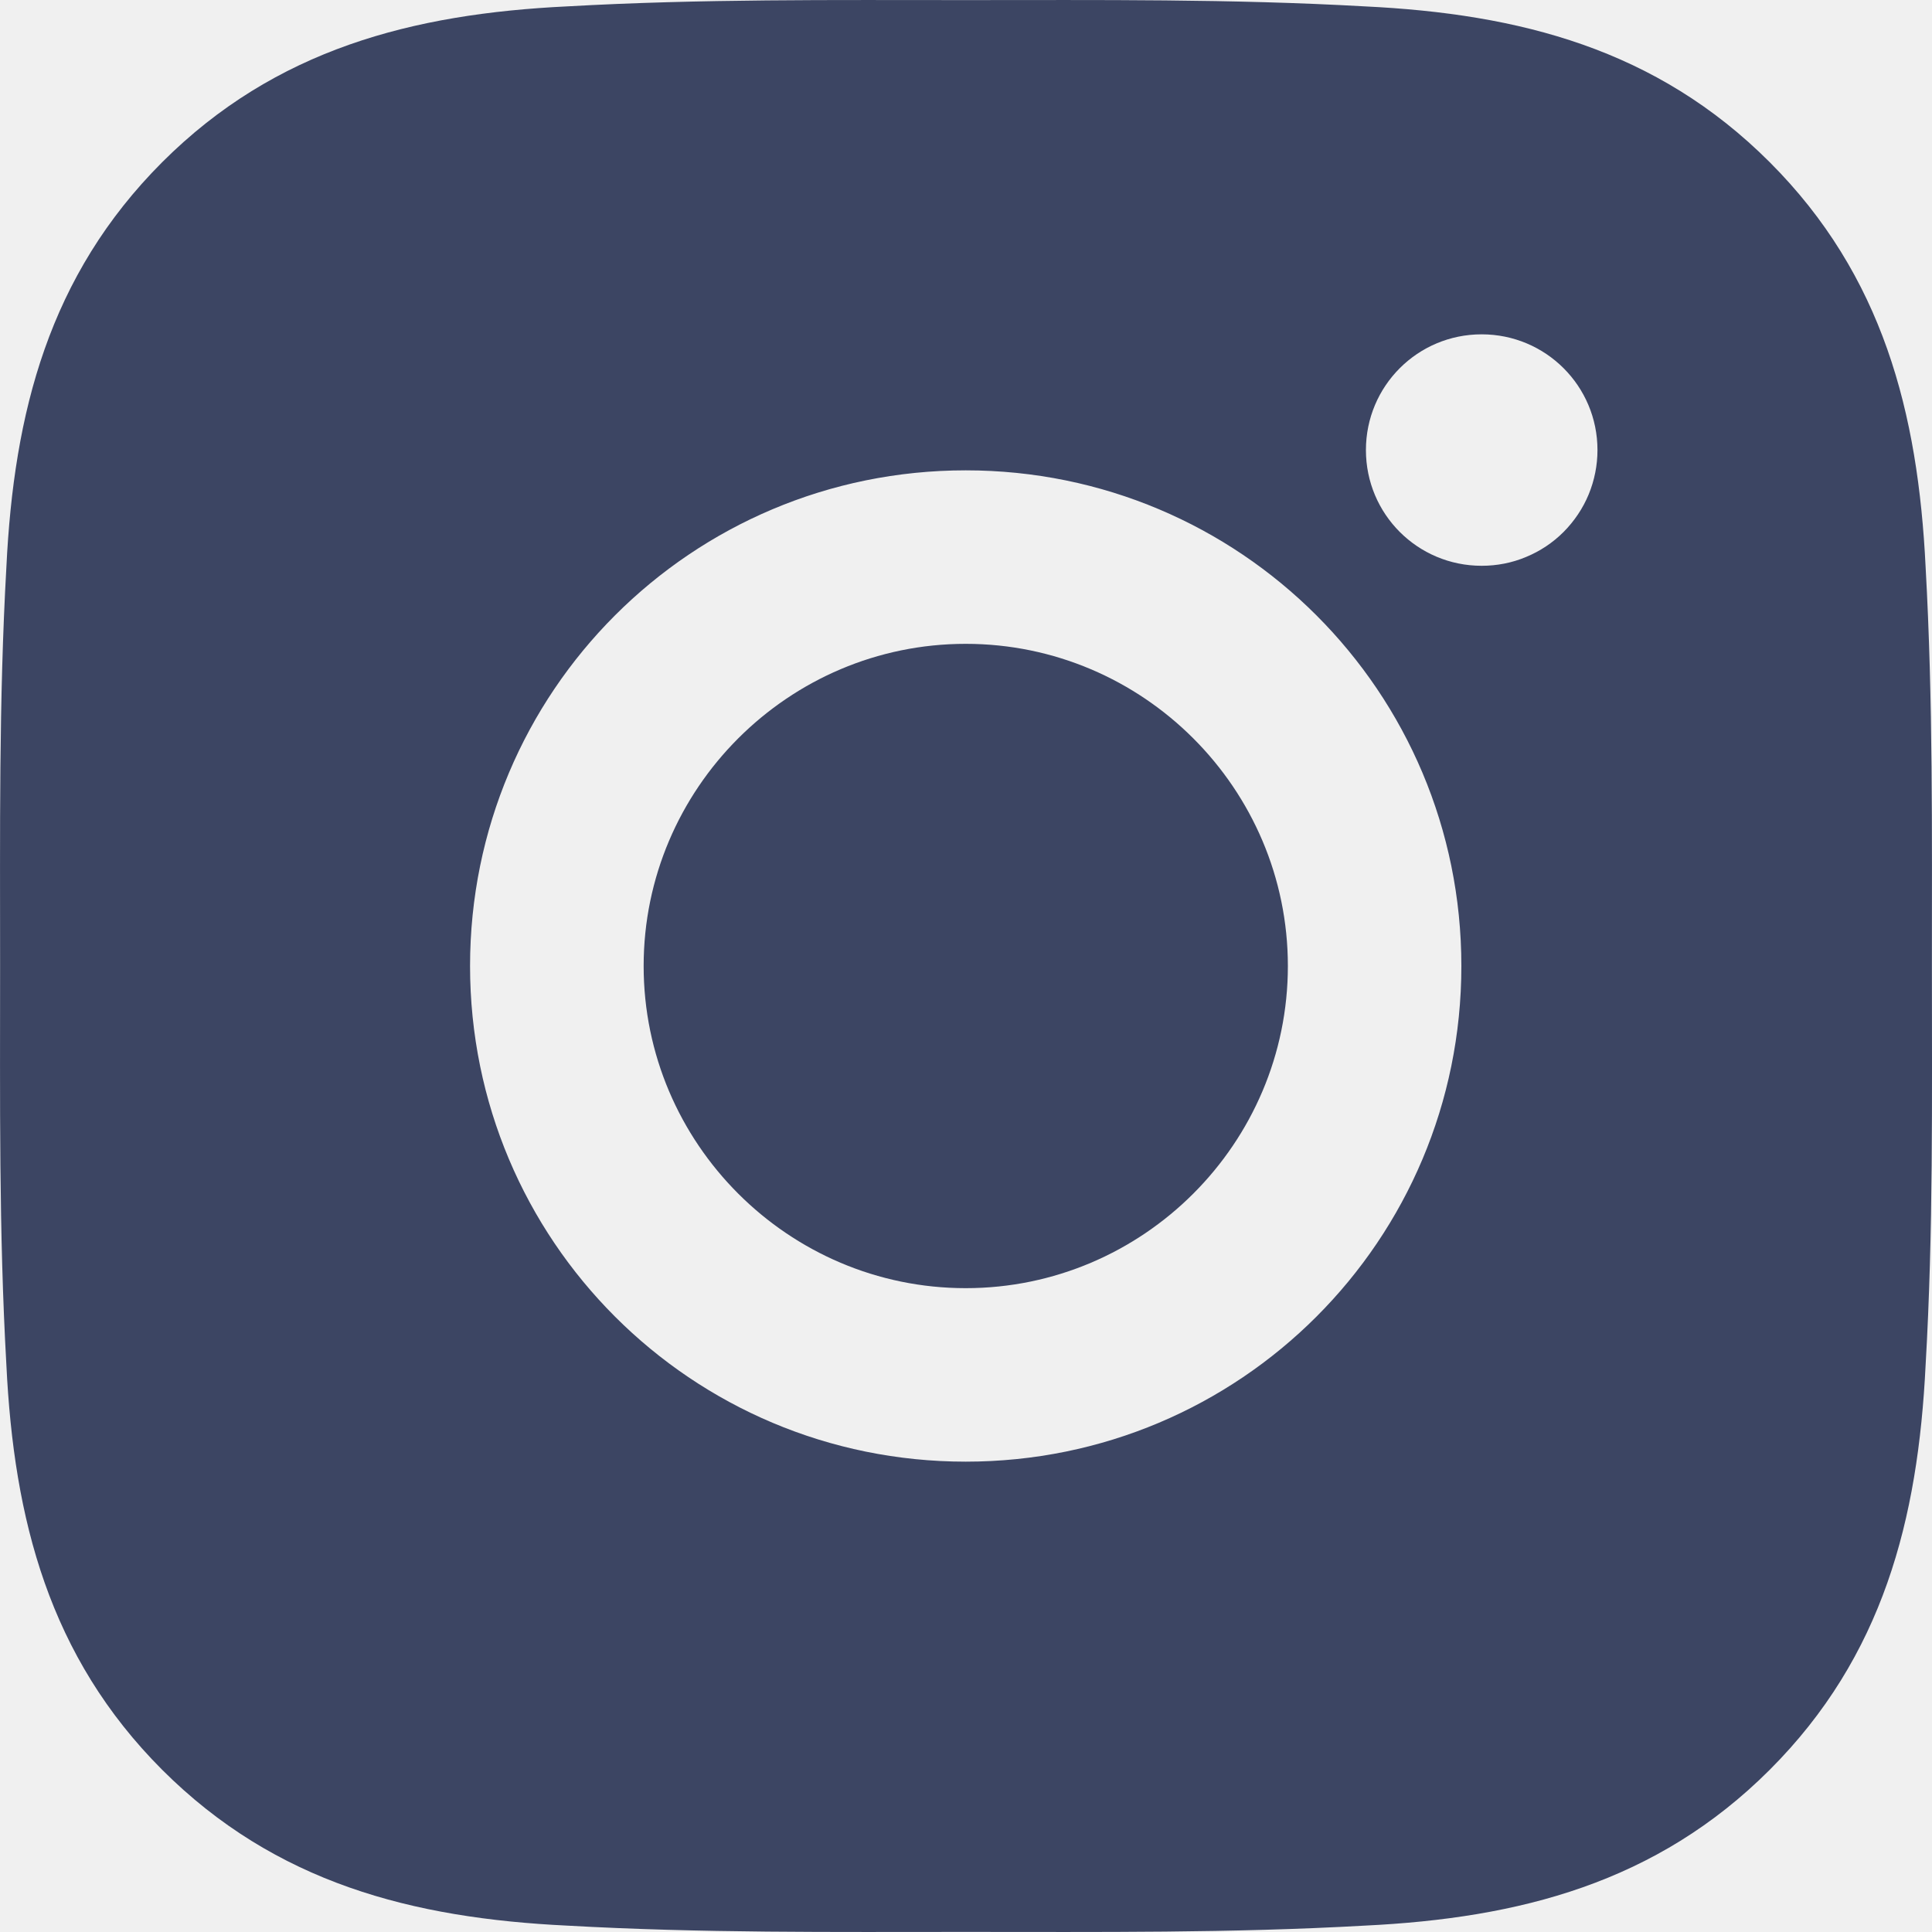
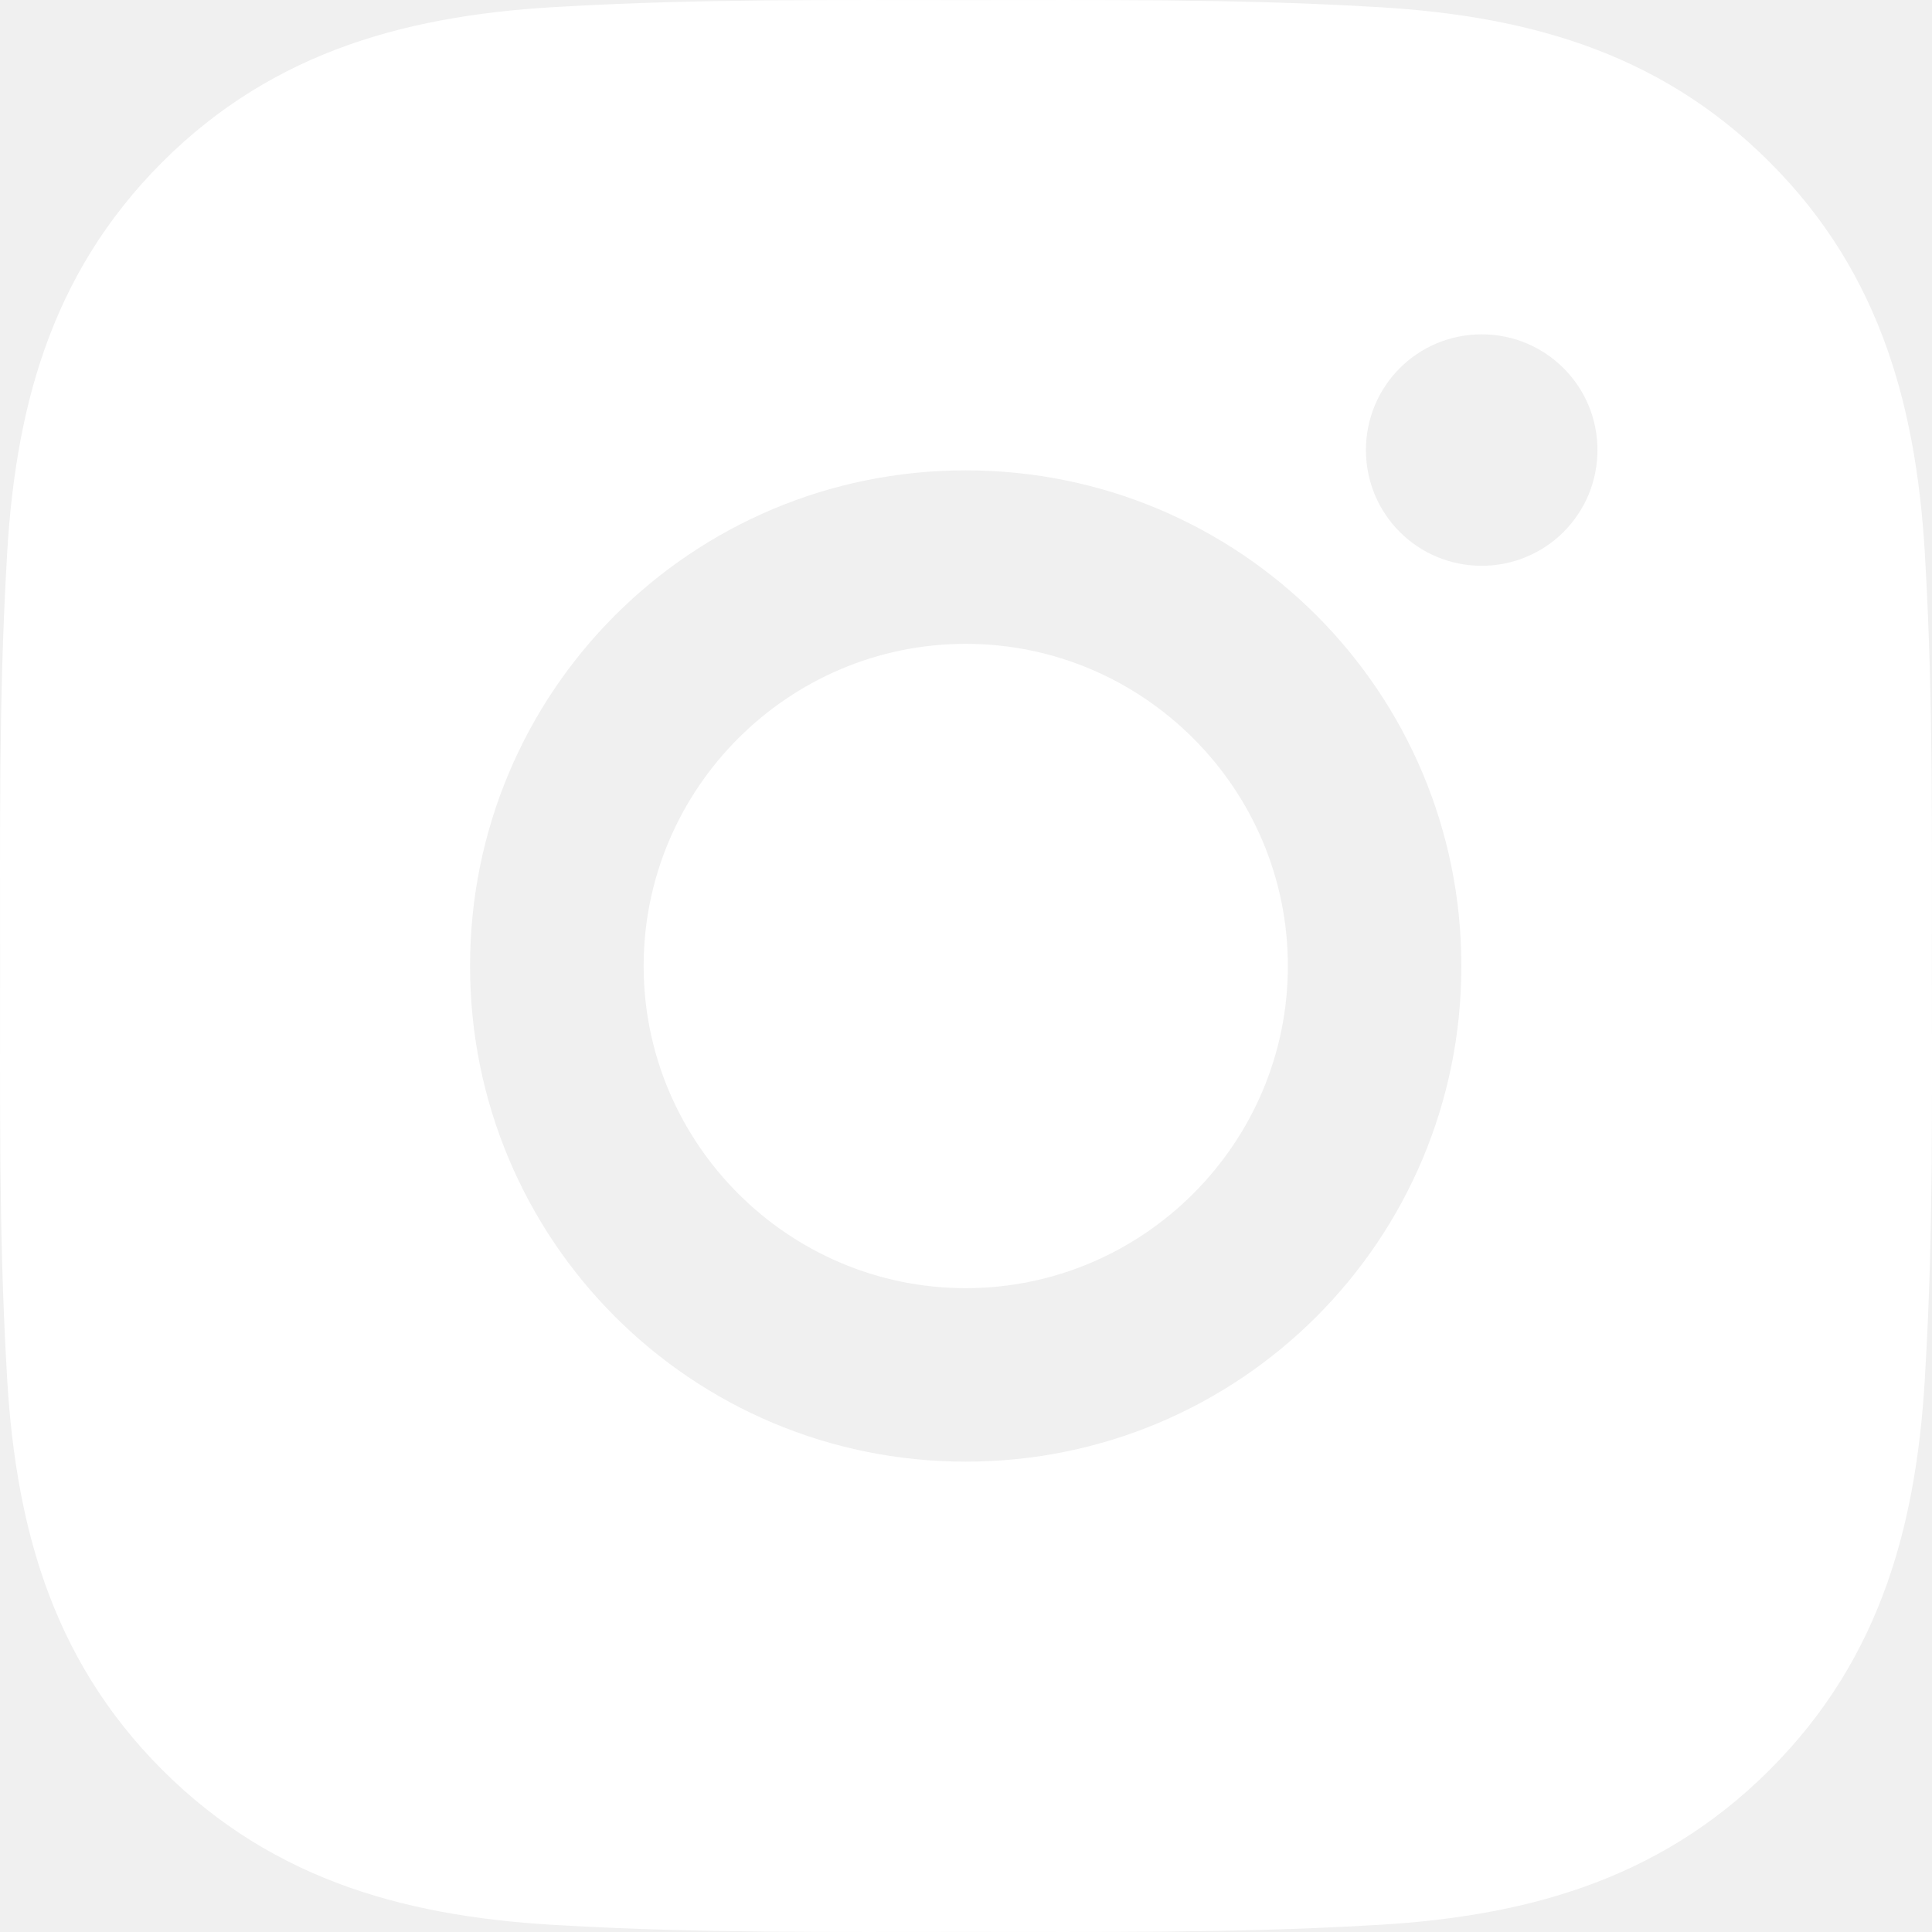
<svg xmlns="http://www.w3.org/2000/svg" width="20" height="20" viewBox="0 0 20 20" fill="none">
-   <path d="M9.997 6.665C8.161 6.665 6.663 8.164 6.663 10C6.663 11.836 8.161 13.335 9.997 13.335C11.834 13.335 13.332 11.836 13.332 10C13.332 8.164 11.834 6.665 9.997 6.665ZM19.999 10C19.999 8.619 20.011 7.251 19.934 5.872C19.856 4.271 19.491 2.85 18.32 1.679C17.147 0.506 15.729 0.143 14.127 0.066C12.747 -0.012 11.378 0.001 10 0.001C8.619 0.001 7.251 -0.012 5.872 0.066C4.271 0.143 2.85 0.509 1.679 1.679C0.506 2.853 0.143 4.271 0.066 5.872C-0.012 7.253 0.001 8.622 0.001 10C0.001 11.378 -0.012 12.749 0.066 14.128C0.143 15.729 0.509 17.15 1.679 18.321C2.853 19.494 4.271 19.857 5.872 19.934C7.253 20.012 8.621 19.999 10 19.999C11.381 19.999 12.749 20.012 14.127 19.934C15.729 19.857 17.149 19.491 18.32 18.321C19.494 17.147 19.856 15.729 19.934 14.128C20.014 12.749 19.999 11.381 19.999 10ZM9.997 15.131C7.158 15.131 4.866 12.839 4.866 10C4.866 7.161 7.158 4.869 9.997 4.869C12.837 4.869 15.128 7.161 15.128 10C15.128 12.839 12.837 15.131 9.997 15.131ZM15.338 5.857C14.675 5.857 14.14 5.322 14.14 4.659C14.14 3.996 14.675 3.461 15.338 3.461C16.001 3.461 16.537 3.996 16.537 4.659C16.537 4.816 16.506 4.972 16.446 5.118C16.386 5.263 16.297 5.395 16.186 5.507C16.075 5.618 15.943 5.706 15.797 5.766C15.652 5.827 15.496 5.857 15.338 5.857Z" fill="#3C4563" />
+   <path d="M9.997 6.665C8.161 6.665 6.663 8.164 6.663 10C6.663 11.836 8.161 13.335 9.997 13.335C11.834 13.335 13.332 11.836 13.332 10C13.332 8.164 11.834 6.665 9.997 6.665ZM19.999 10C19.999 8.619 20.011 7.251 19.934 5.872C19.856 4.271 19.491 2.85 18.32 1.679C17.147 0.506 15.729 0.143 14.127 0.066C12.747 -0.012 11.378 0.001 10 0.001C8.619 0.001 7.251 -0.012 5.872 0.066C4.271 0.143 2.85 0.509 1.679 1.679C0.506 2.853 0.143 4.271 0.066 5.872C-0.012 7.253 0.001 8.622 0.001 10C0.001 11.378 -0.012 12.749 0.066 14.128C0.143 15.729 0.509 17.15 1.679 18.321C2.853 19.494 4.271 19.857 5.872 19.934C7.253 20.012 8.621 19.999 10 19.999C11.381 19.999 12.749 20.012 14.127 19.934C15.729 19.857 17.149 19.491 18.32 18.321C19.494 17.147 19.856 15.729 19.934 14.128C20.014 12.749 19.999 11.381 19.999 10ZM9.997 15.131C7.158 15.131 4.866 12.839 4.866 10C4.866 7.161 7.158 4.869 9.997 4.869C12.837 4.869 15.128 7.161 15.128 10C15.128 12.839 12.837 15.131 9.997 15.131ZM15.338 5.857C14.675 5.857 14.14 5.322 14.14 4.659C14.14 3.996 14.675 3.461 15.338 3.461C16.001 3.461 16.537 3.996 16.537 4.659C16.537 4.816 16.506 4.972 16.446 5.118C16.386 5.263 16.297 5.395 16.186 5.507C16.075 5.618 15.943 5.706 15.797 5.766C15.652 5.827 15.496 5.857 15.338 5.857Z" fill="#fff" />
</svg>
